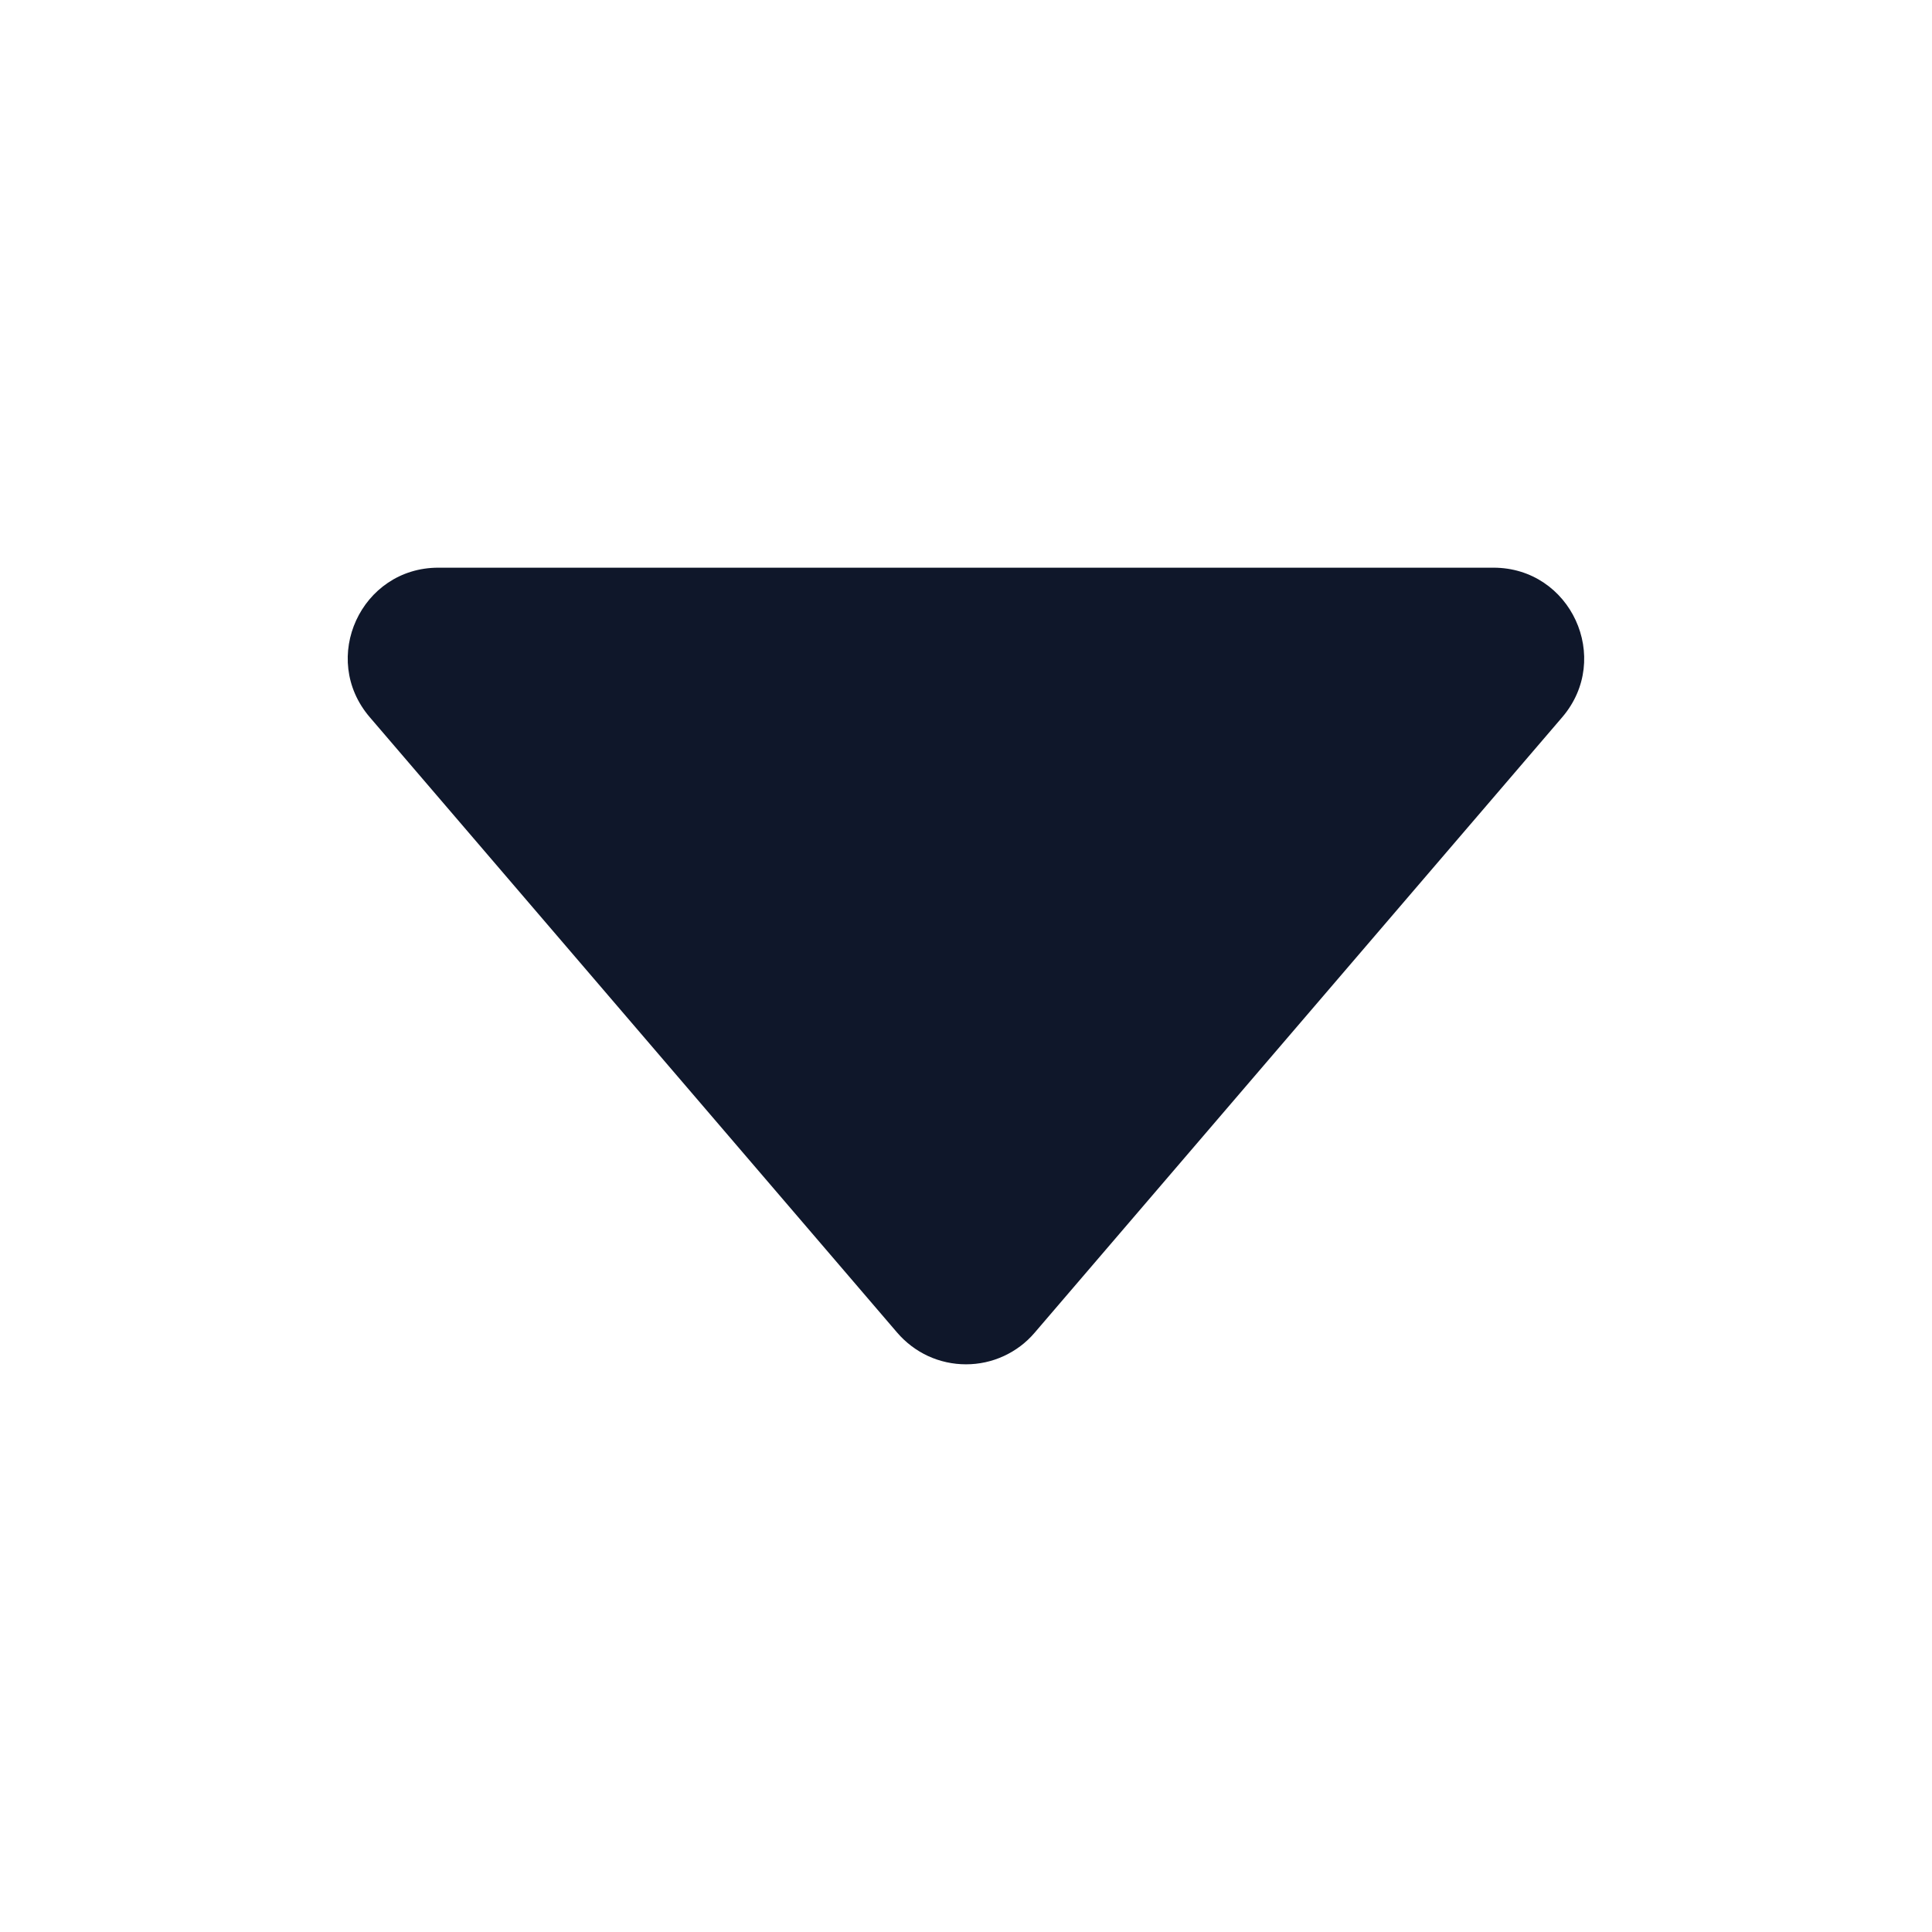
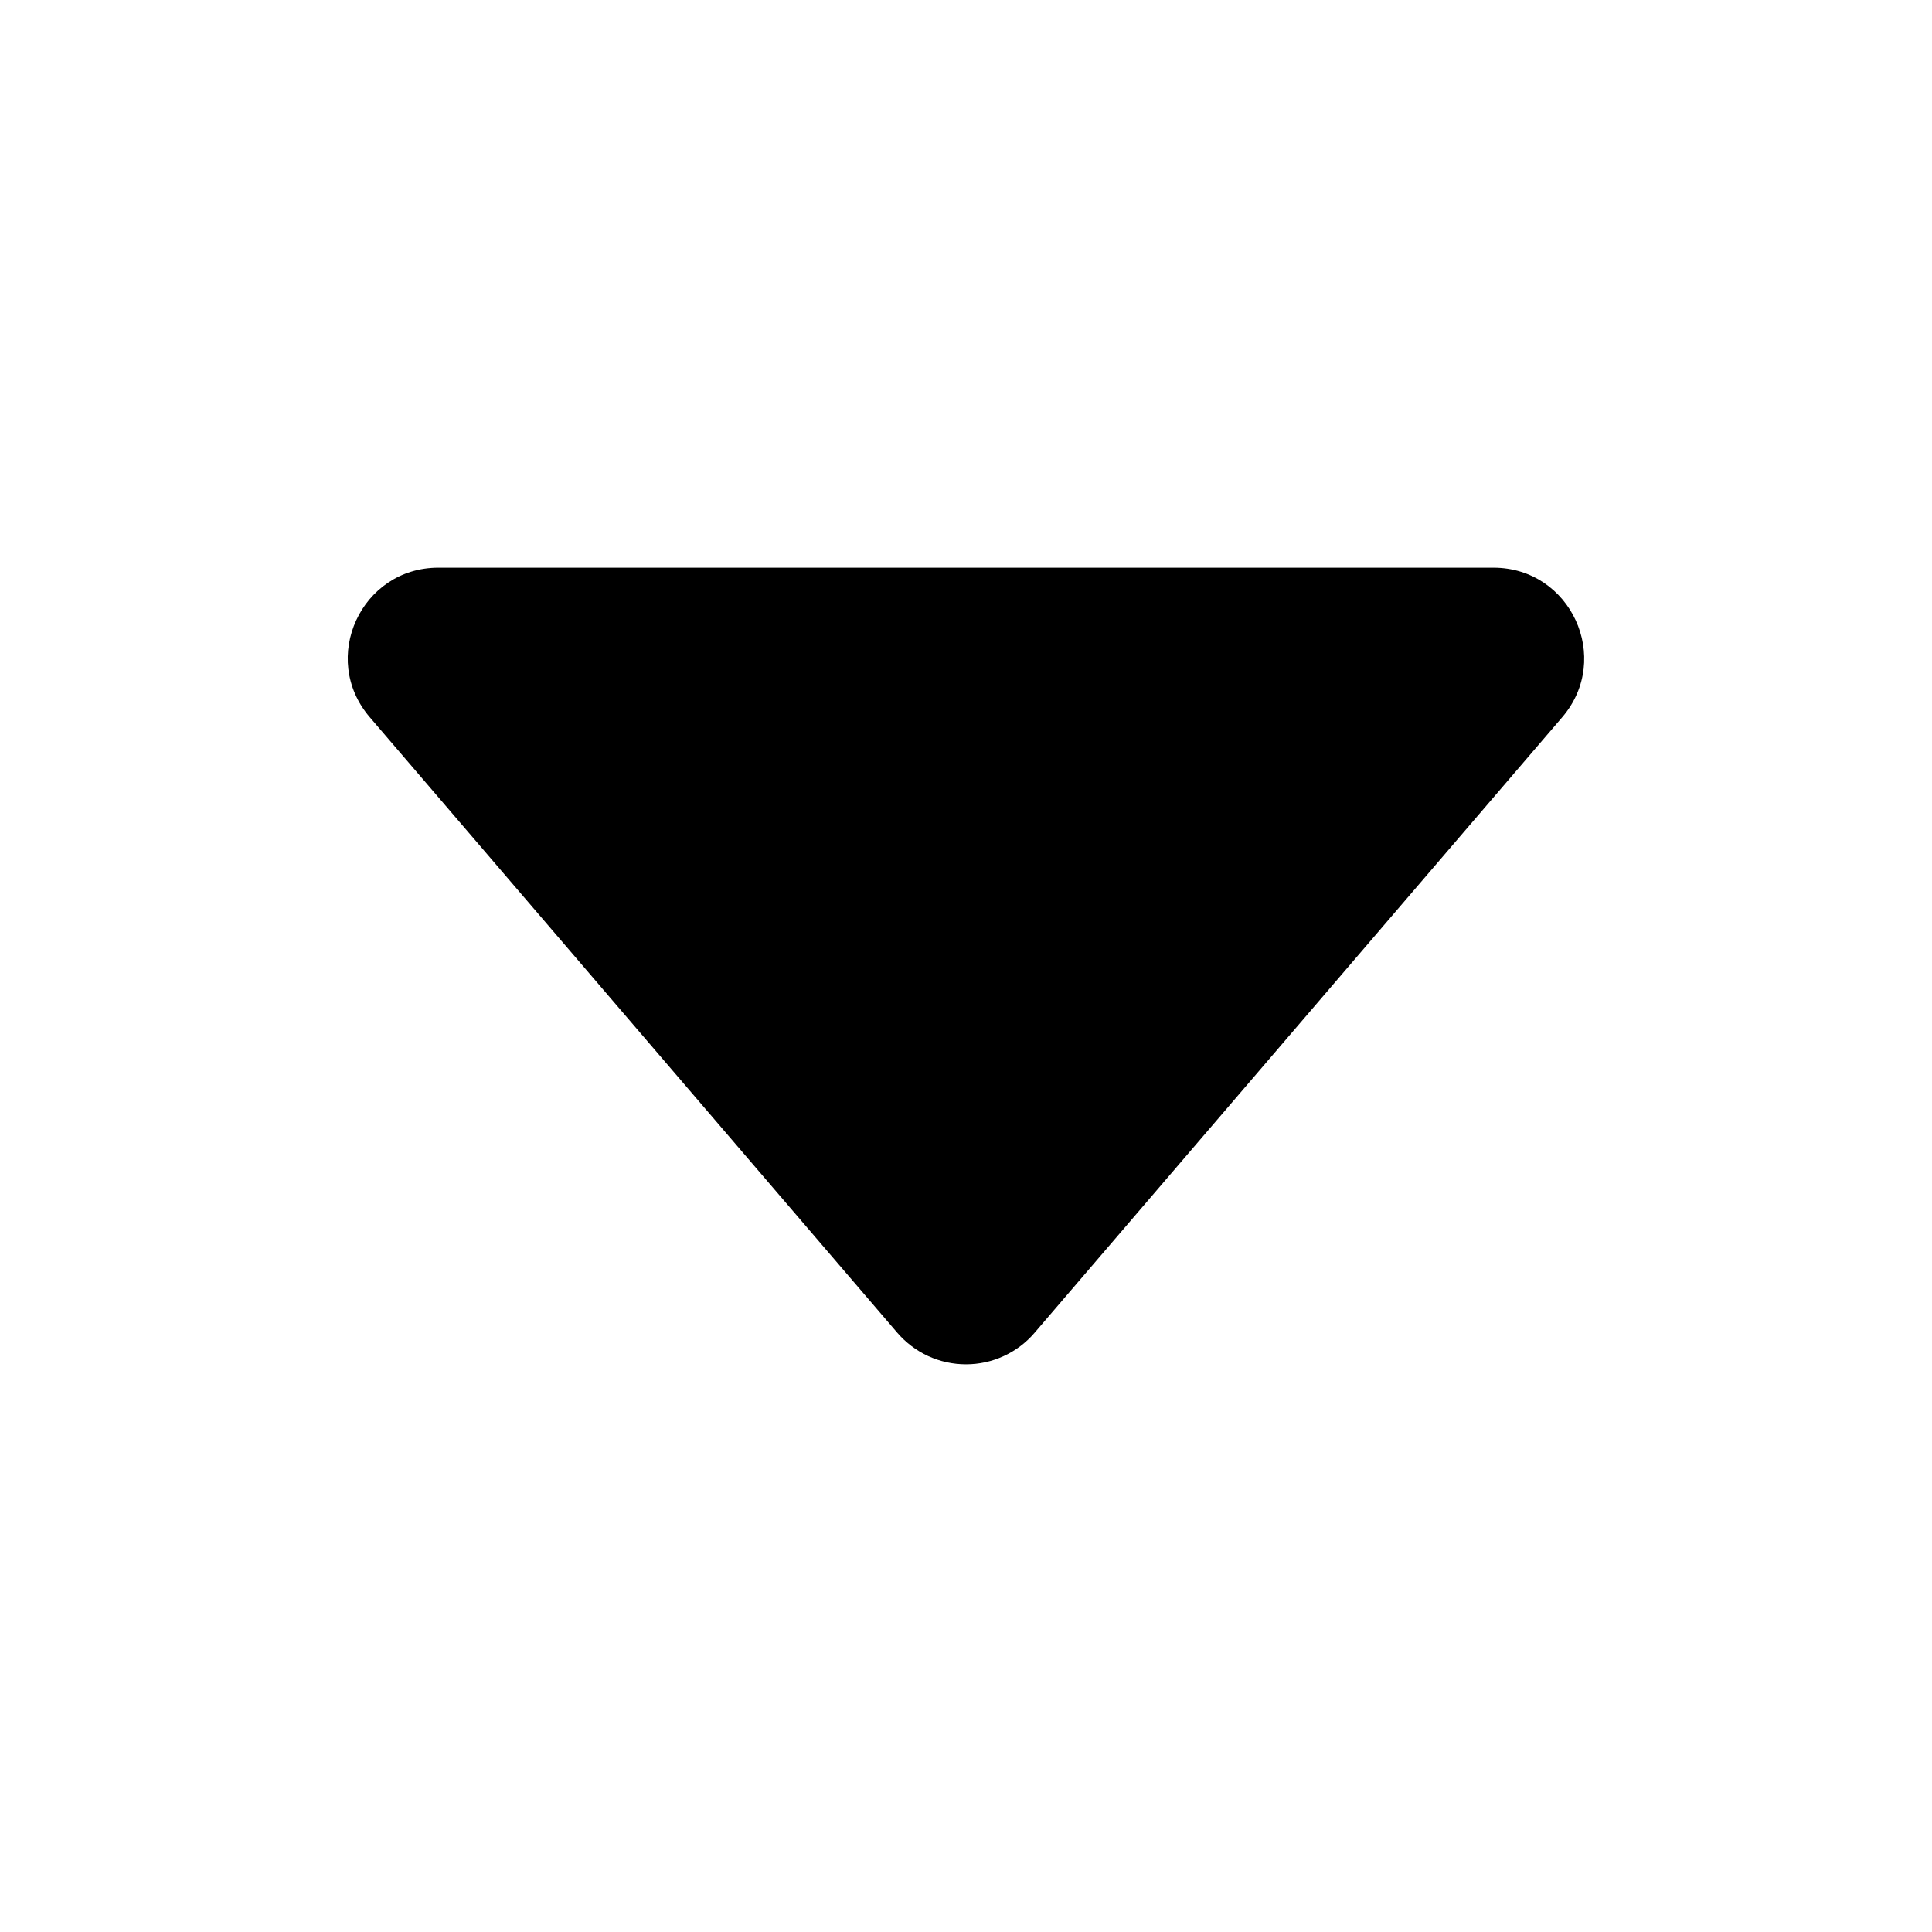
<svg xmlns="http://www.w3.org/2000/svg" width="18" height="18" viewBox="0 0 18 18" fill="none">
-   <path d="M3.445 6.682L8.359 12.416C8.439 12.509 8.537 12.583 8.647 12.634C8.758 12.685 8.878 12.711 9 12.711C9.122 12.711 9.242 12.685 9.352 12.634C9.463 12.583 9.561 12.509 9.64 12.416L14.555 6.682C15.024 6.134 14.635 5.289 13.914 5.289L4.084 5.289C3.364 5.289 2.975 6.134 3.445 6.682Z" fill="#0F172A" />
+   <path d="M3.445 6.682L8.359 12.416C8.439 12.509 8.537 12.583 8.647 12.634C8.758 12.685 8.878 12.711 9 12.711C9.122 12.711 9.242 12.685 9.352 12.634C9.463 12.583 9.561 12.509 9.64 12.416L14.555 6.682C15.024 6.134 14.635 5.289 13.914 5.289L4.084 5.289C3.364 5.289 2.975 6.134 3.445 6.682Z" fill="currentColor" />
</svg>
